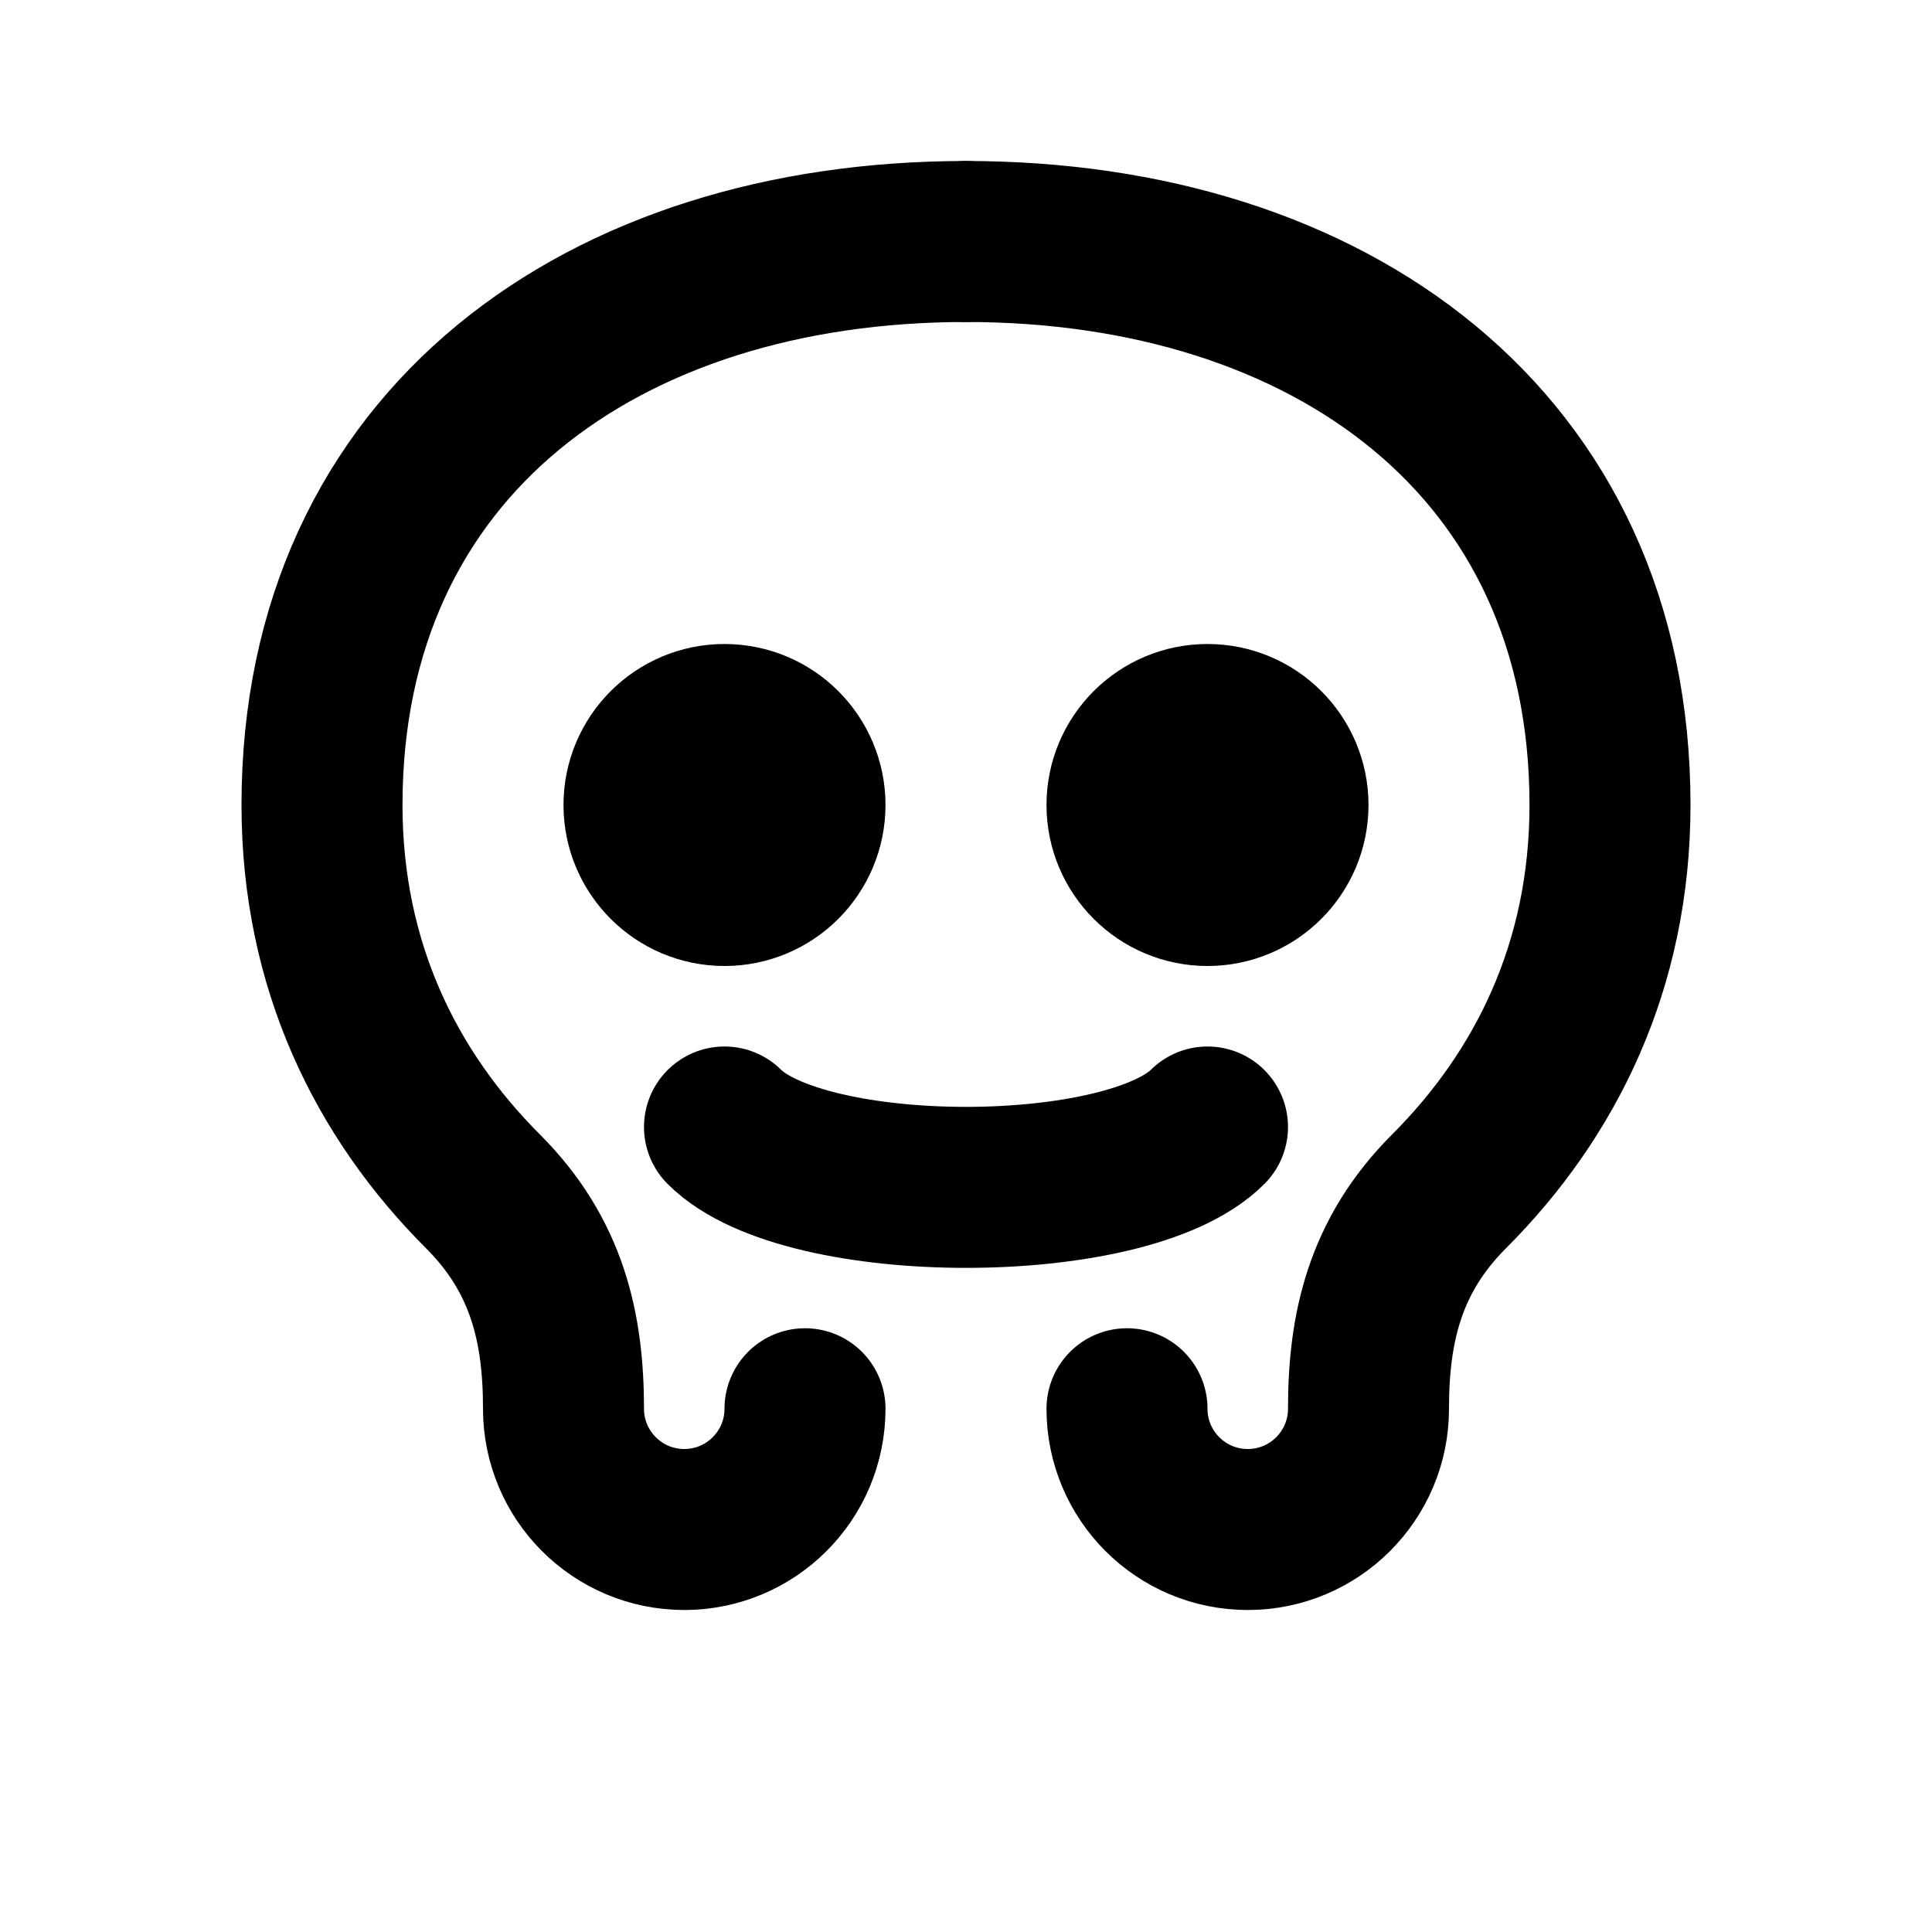
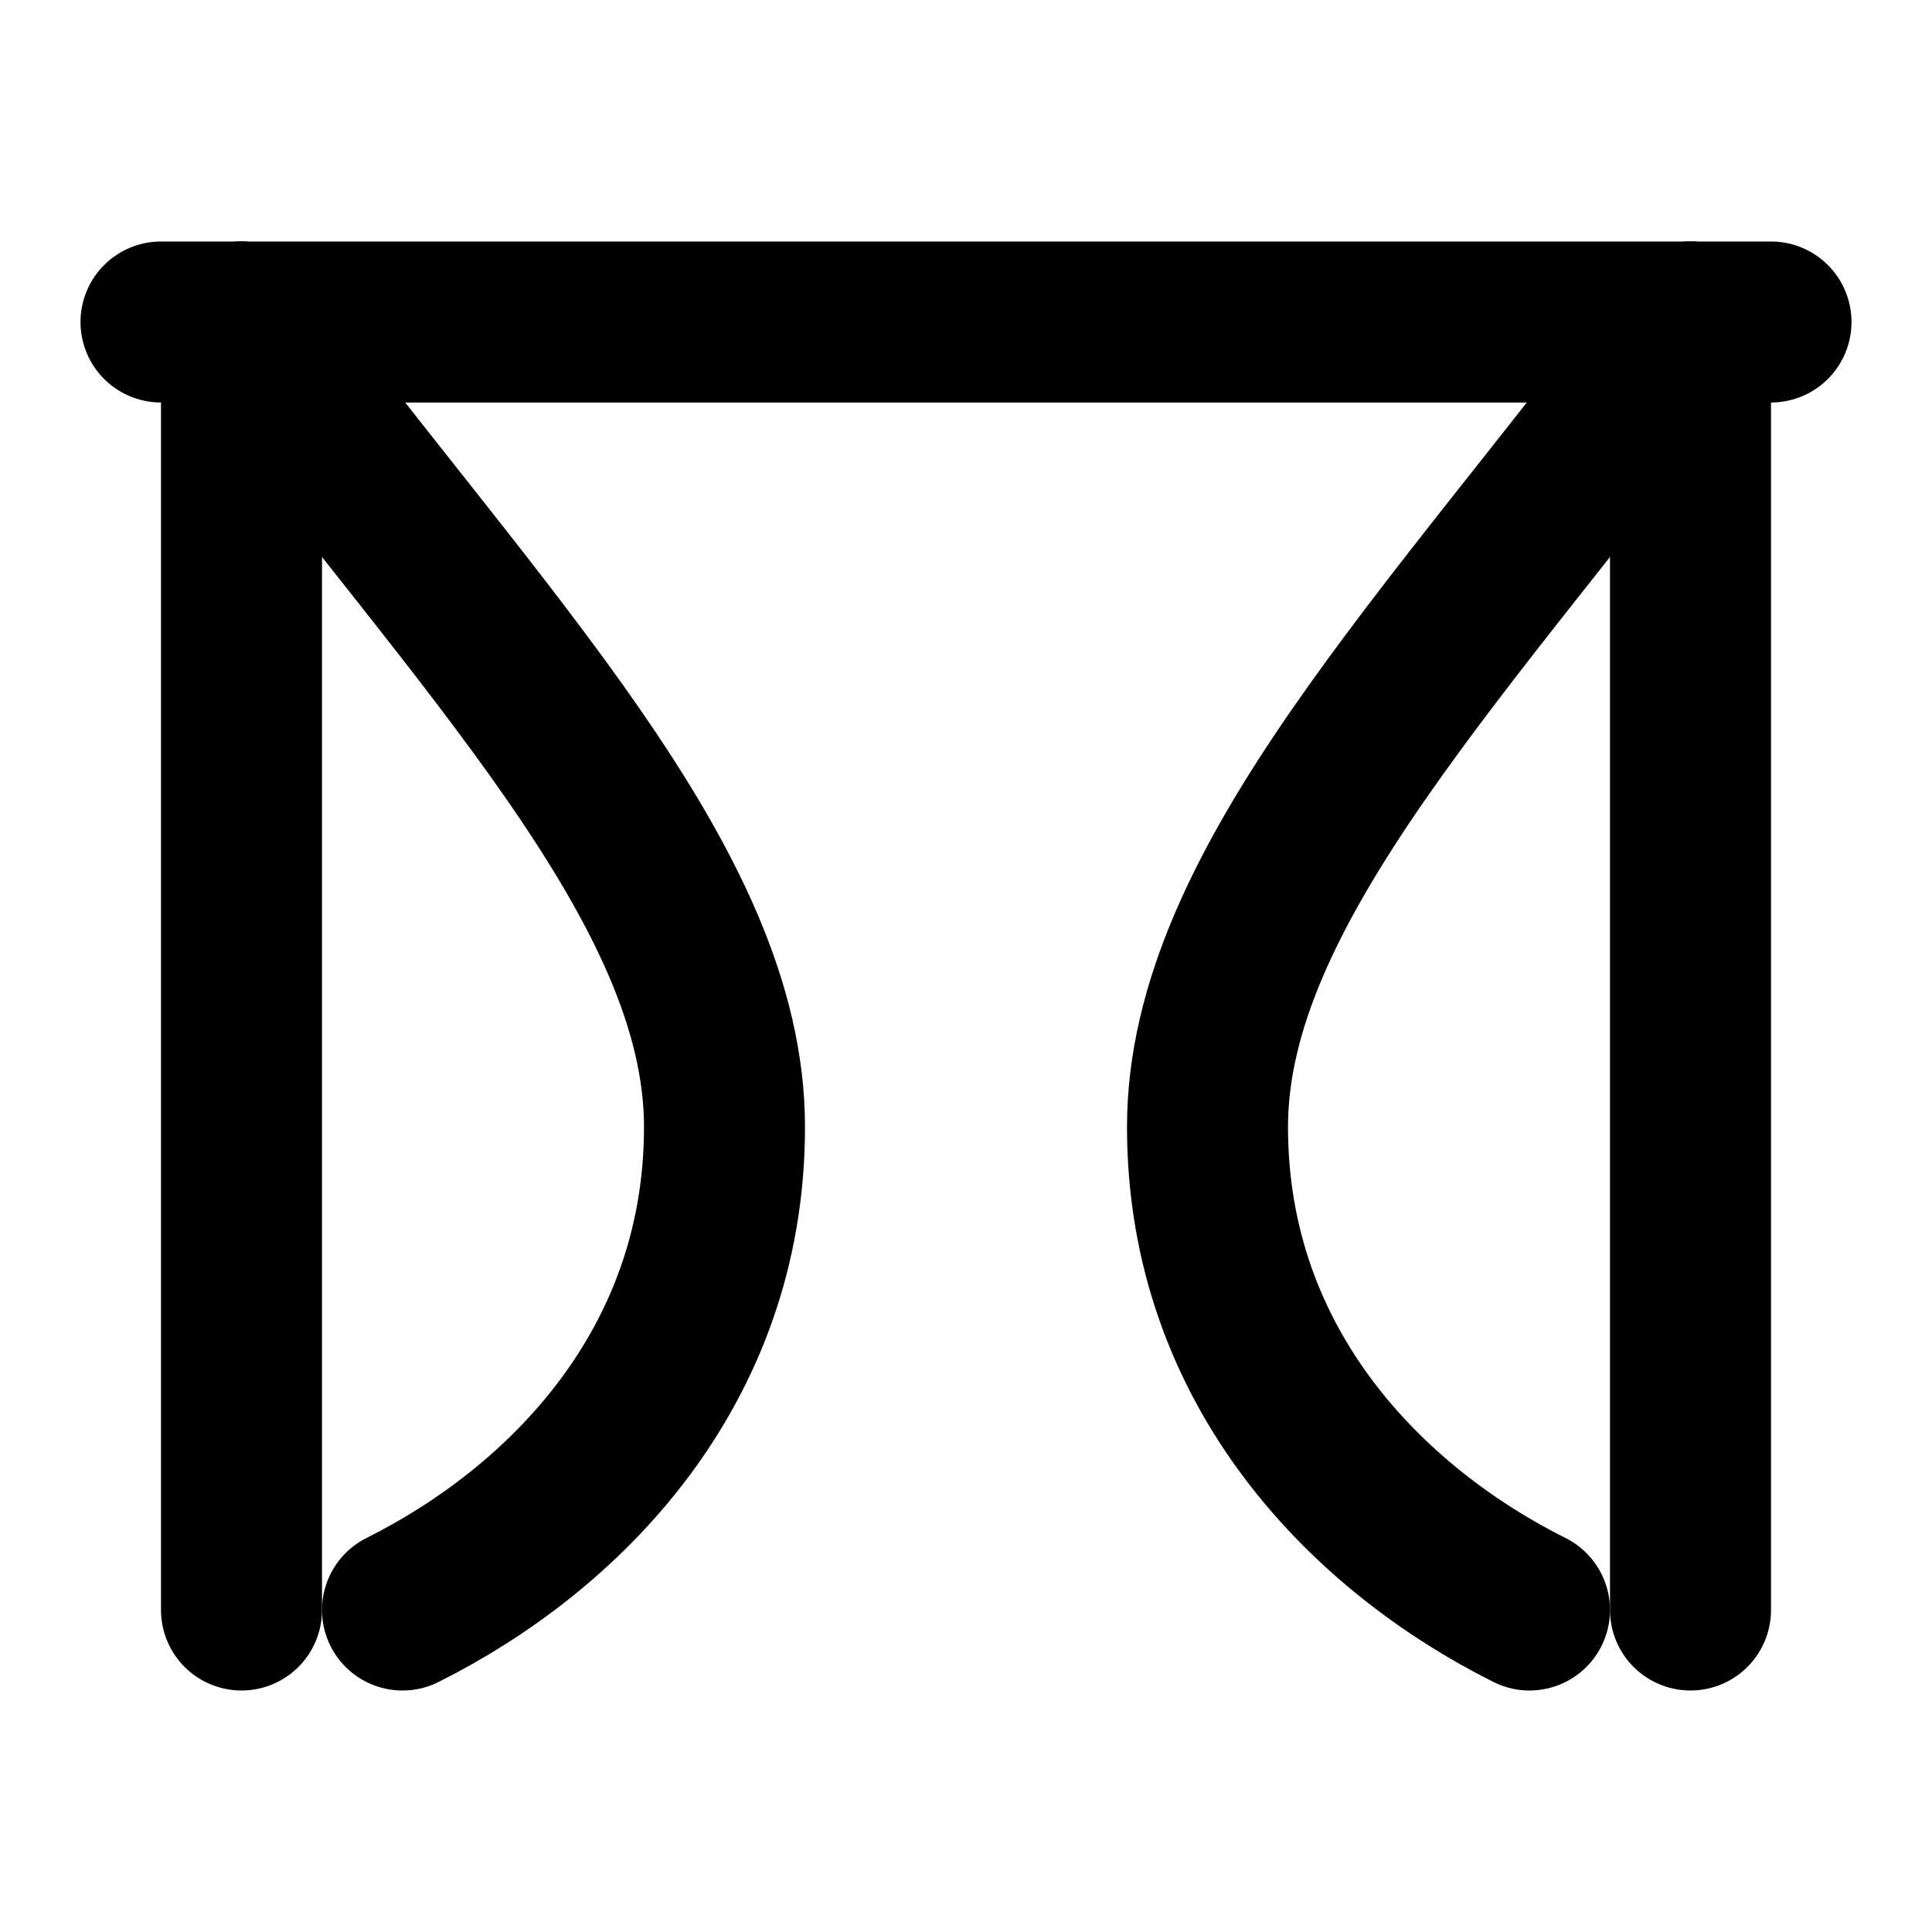
- <svg xmlns="http://www.w3.org/2000/svg" class="icon icon-tabler icon-tabler-theatre" width="24" height="24" viewBox="0 0 24 24" stroke-width="2" stroke="currentColor" fill="none" stroke-linecap="round" stroke-linejoin="round">
+ <svg xmlns="http://www.w3.org/2000/svg" class="icon icon-tabler icon-tabler-curtains" width="24" height="24" viewBox="0 0 24 24" stroke-width="2" stroke="currentColor" fill="none" stroke-linecap="round" stroke-linejoin="round">
  <path stroke="none" d="M0 0h24v24H0z" fill="none" />
-   <path d="M12 3c-4.5 0 -8 2.5 -8 7c0 2 .8 3.6 2 4.8c.8 .8 1 1.7 1 2.7a1.5 1.5 0 0 0 3 0" />
-   <path d="M12 3c4.5 0 8 2.5 8 7c0 2 -.8 3.6 -2 4.8c-.8 .8 -1 1.7 -1 2.7a1.5 1.5 0 0 1 -3 0" />
-   <circle cx="9" cy="10" r="1" />
-   <circle cx="15" cy="10" r="1" />
-   <path d="M9 14c1 1 5 1 6 0" />
+   <path d="M2 4h20" />
+   <path d="M3 4v16" />
+   <path d="M21 4v16" />
+   <path d="M3 4c3 4 6 7 6 10c0 3 -2 5 -4 6" />
+   <path d="M21 4c-3 4 -6 7 -6 10c0 3 2 5 4 6" />
</svg>
